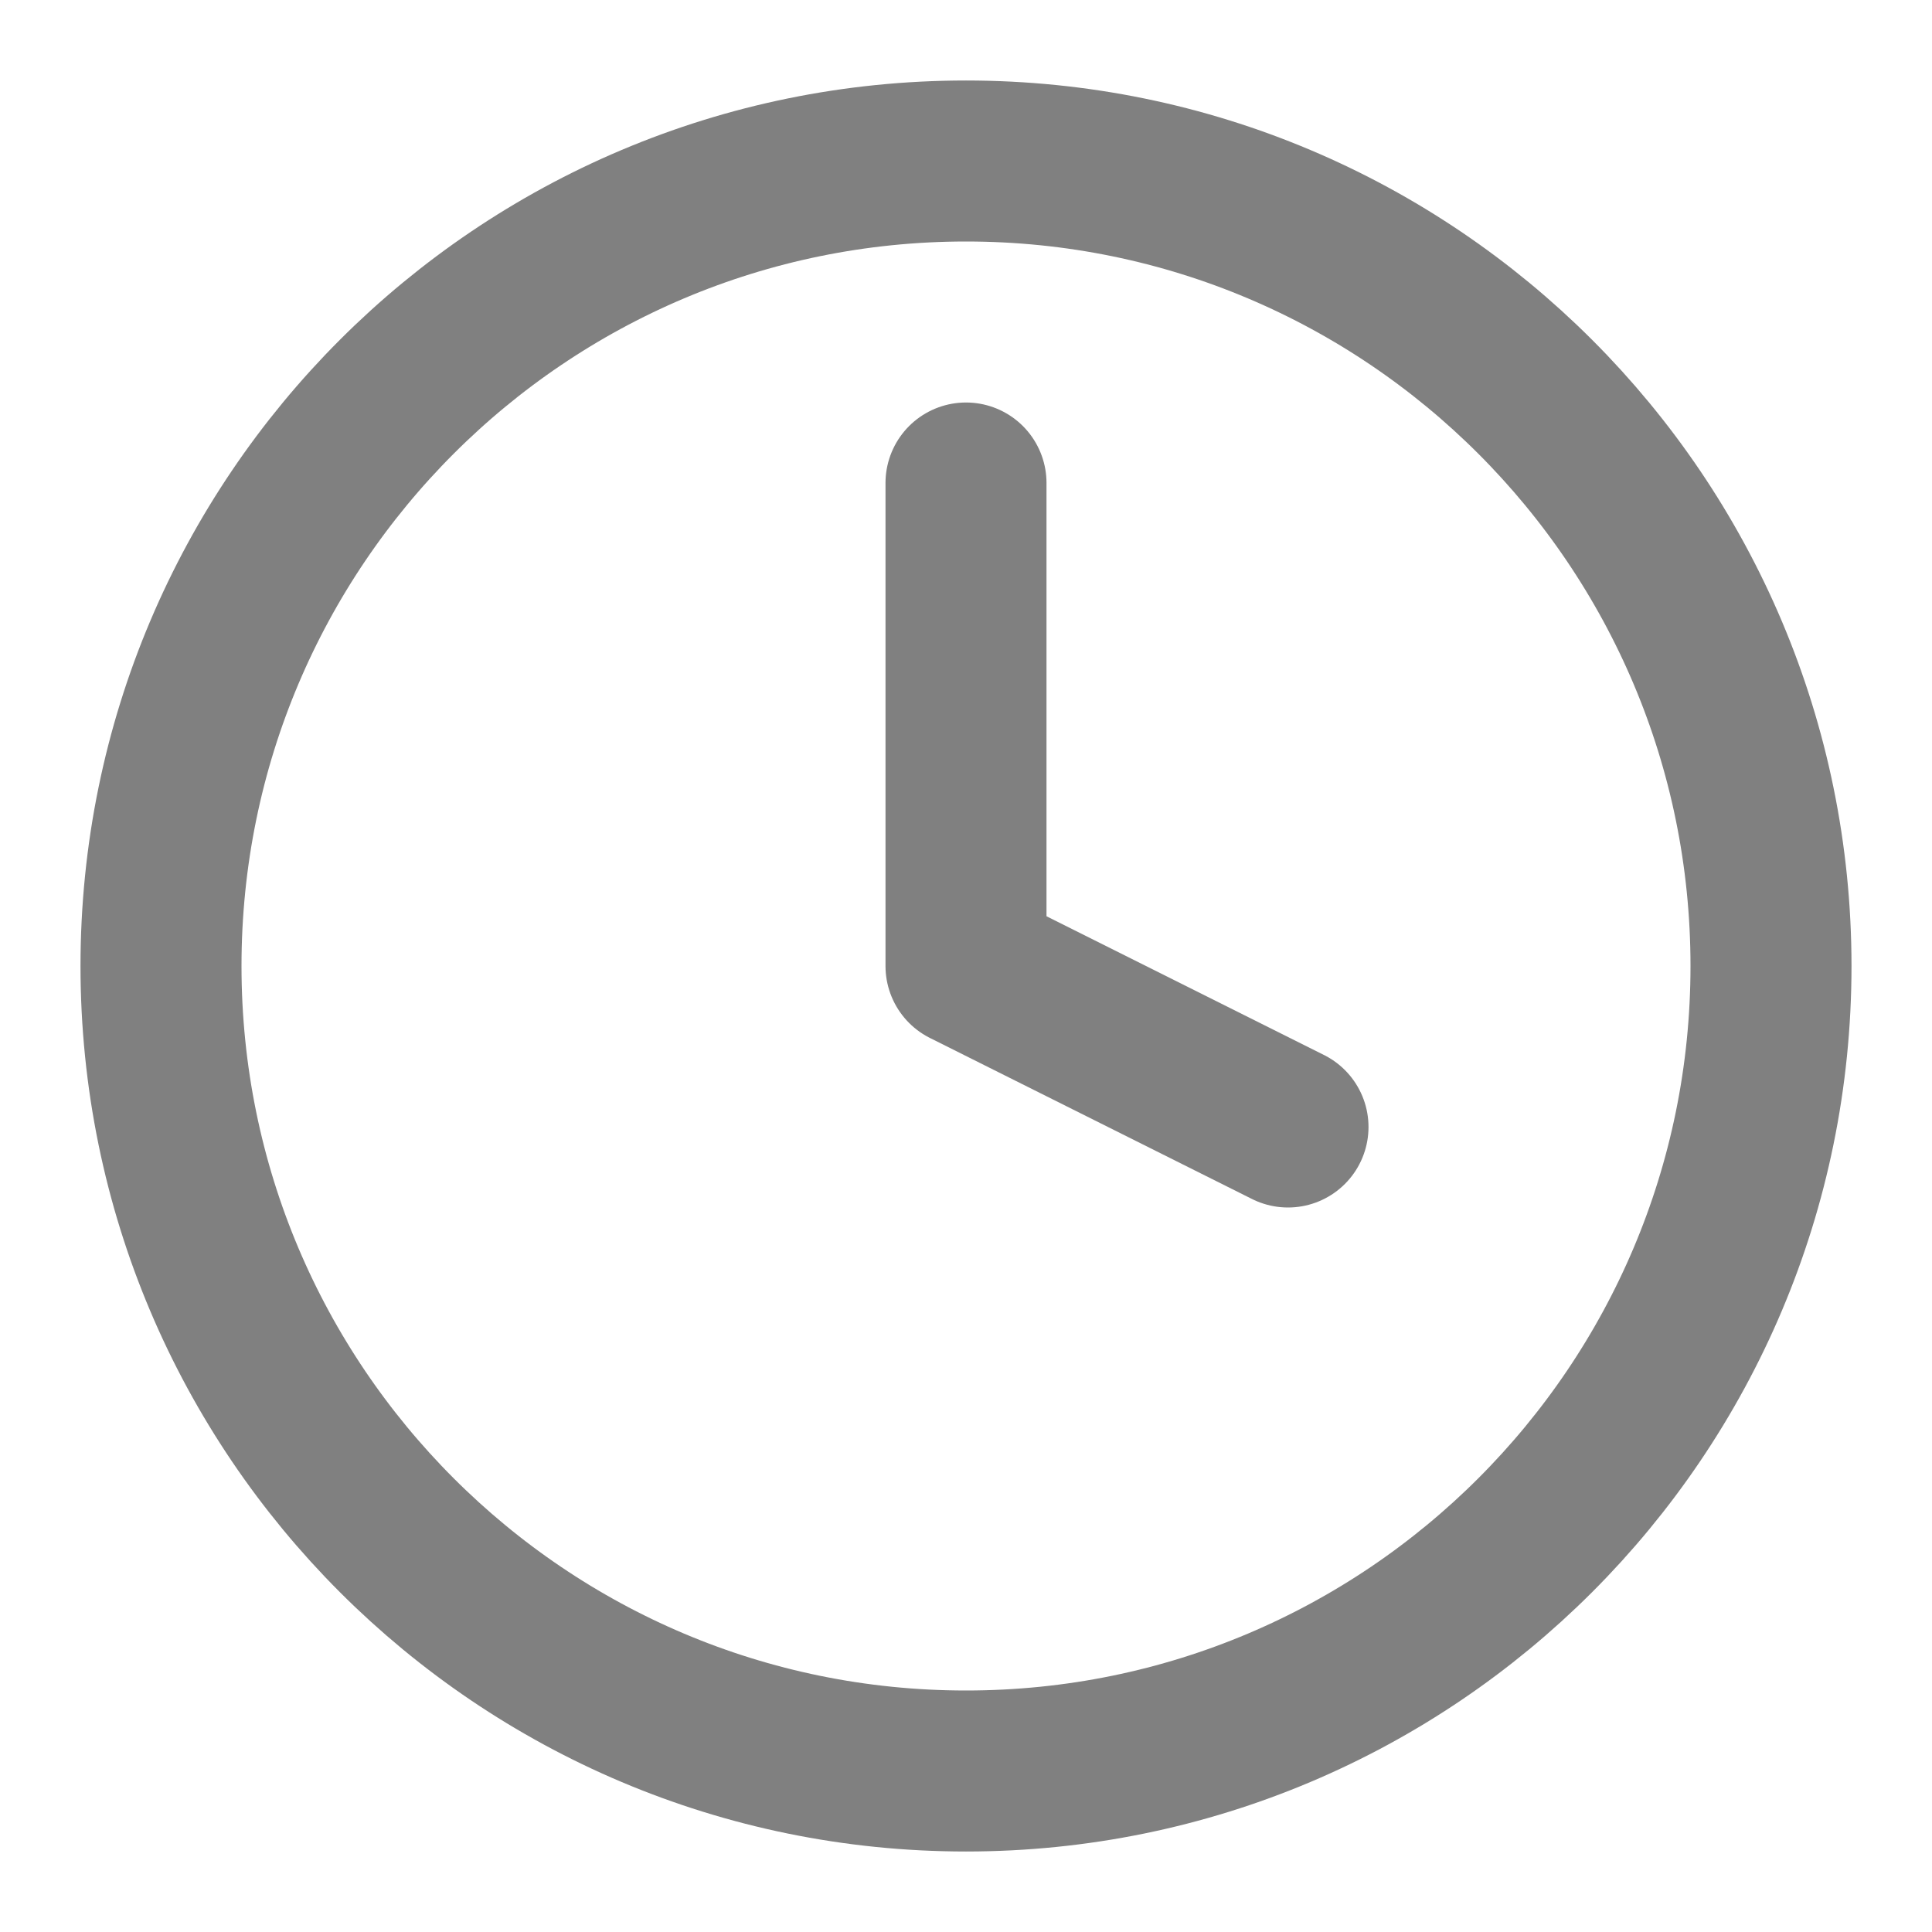
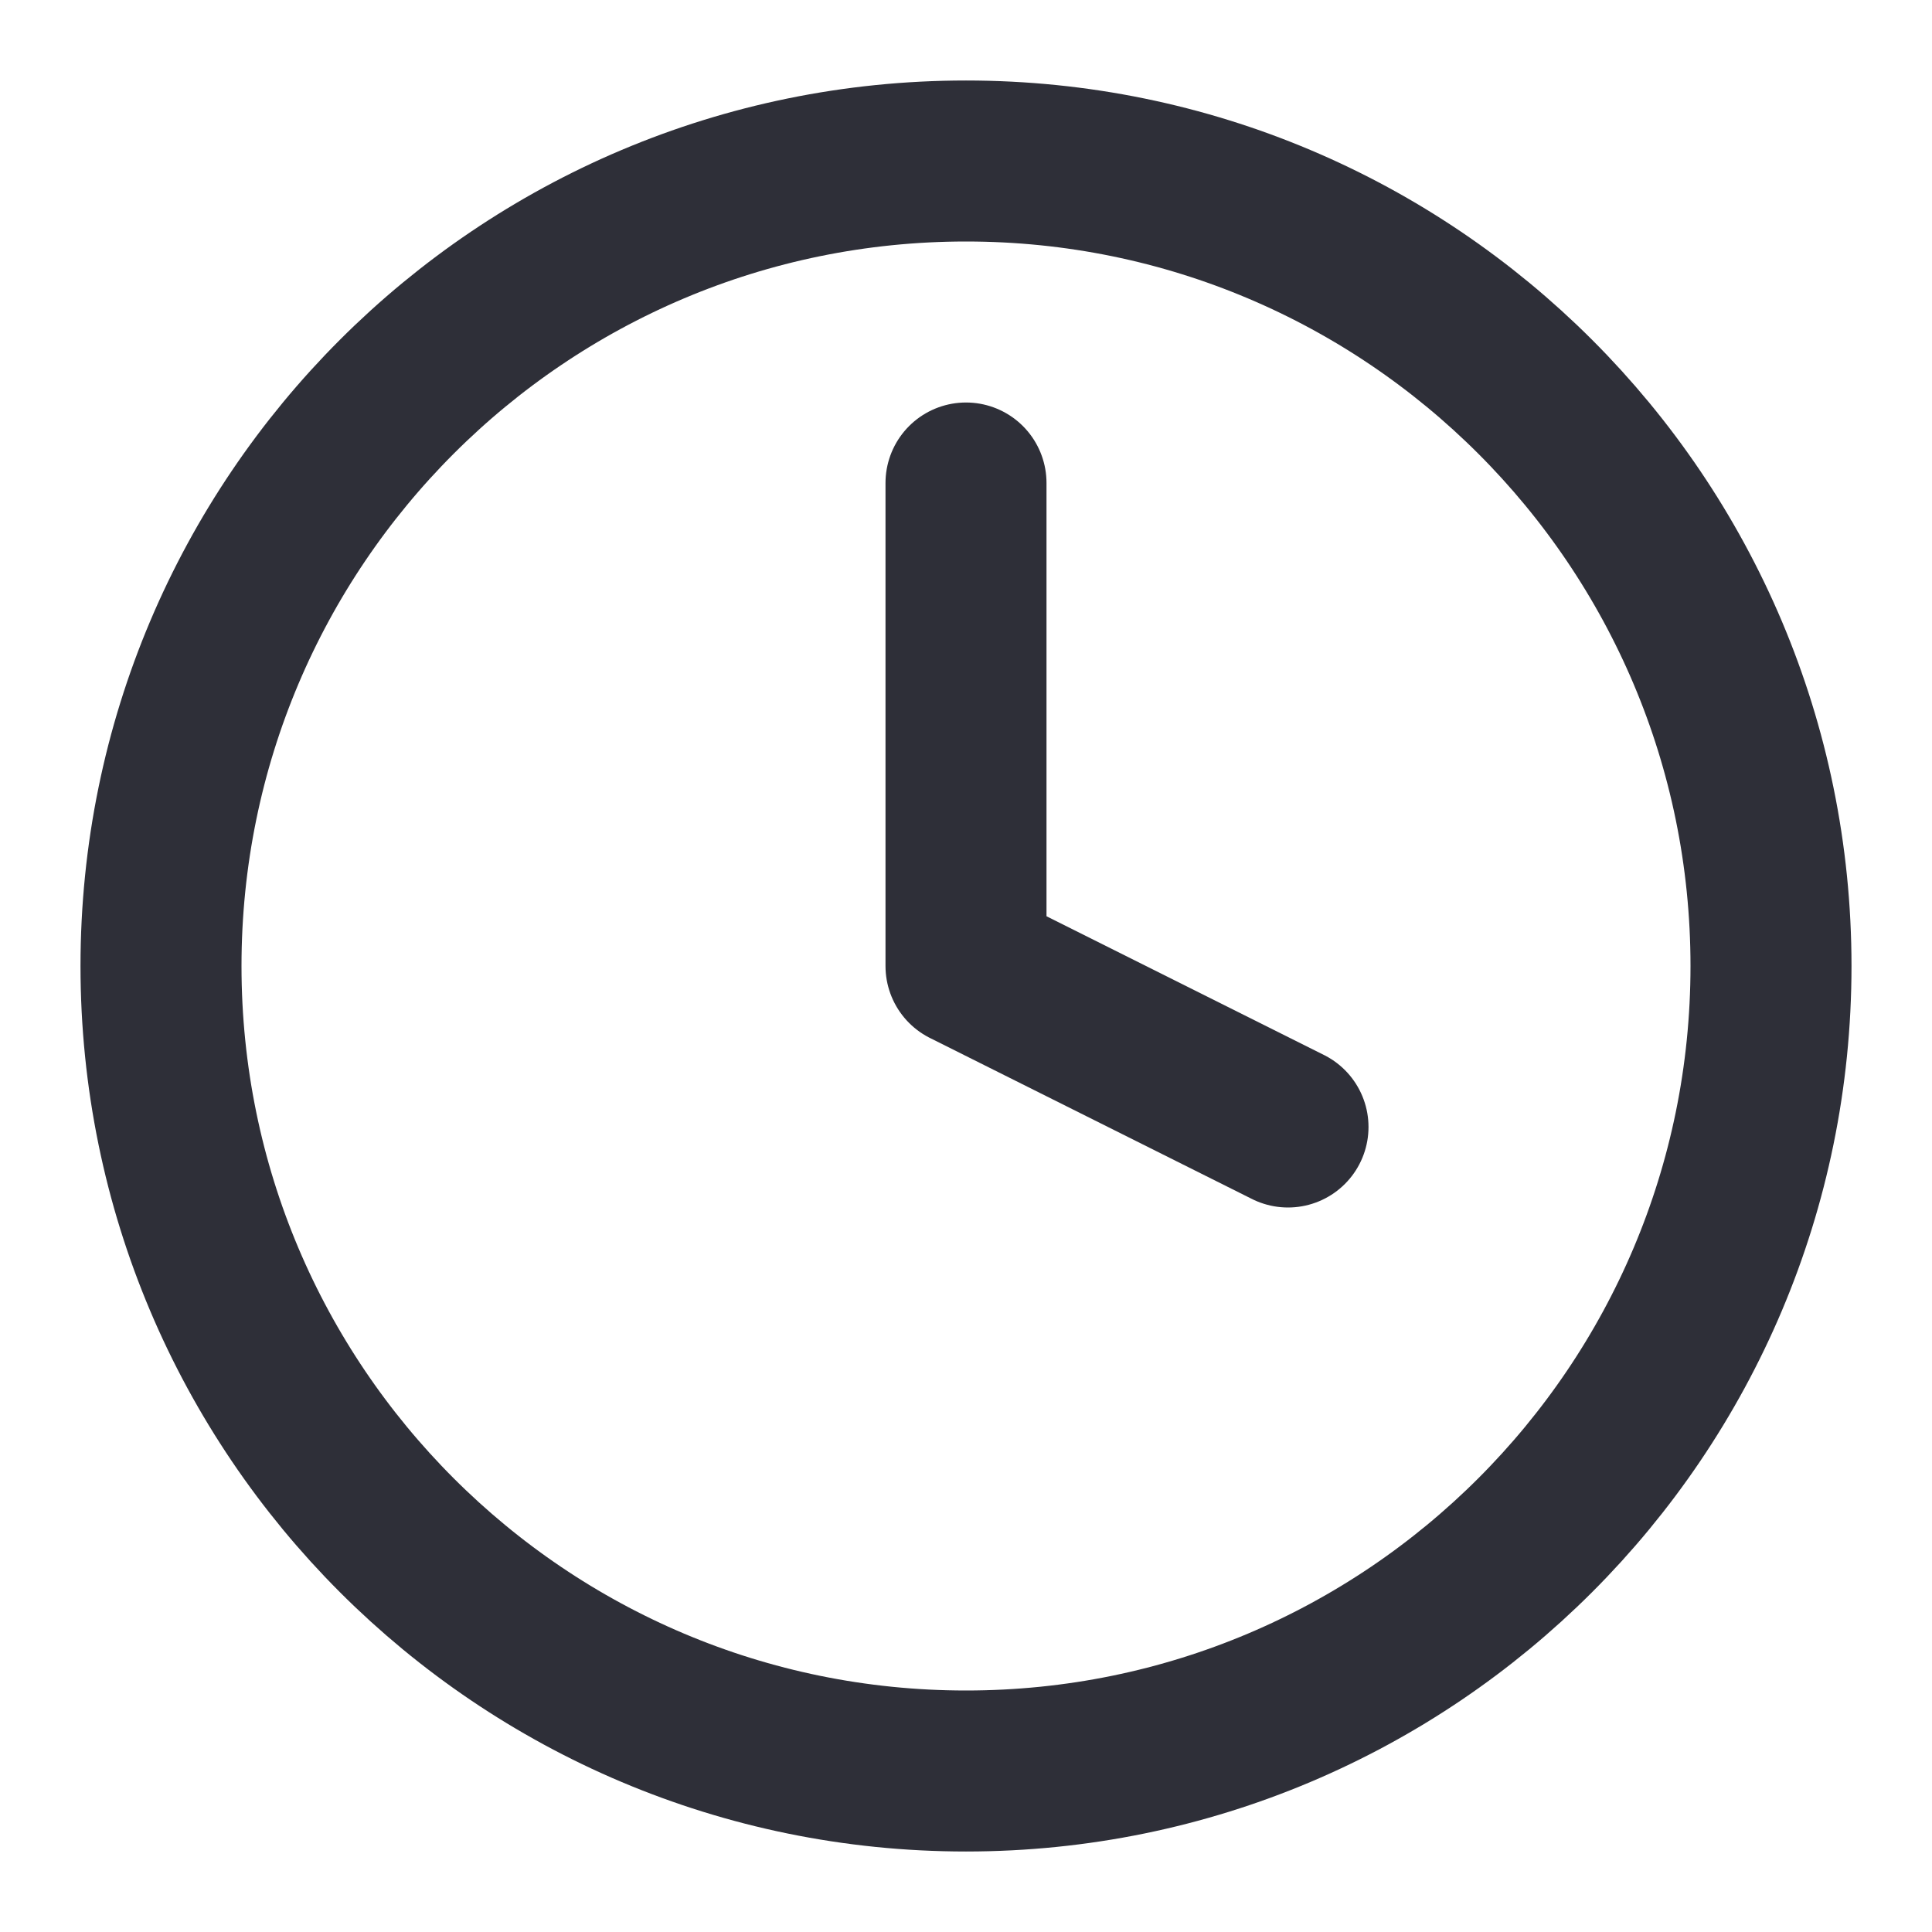
- <svg xmlns="http://www.w3.org/2000/svg" width="24" height="24" viewBox="0 0 24 24" fill="none" stroke="grey" stroke-width="2" stroke-linecap="round" stroke-linejoin="round" class="feather feather-clock">
+ <svg xmlns="http://www.w3.org/2000/svg" width="24" height="24" viewBox="0 0 24 24" fill="none" stroke="#2e2f38" stroke-width="2" stroke-linecap="round" stroke-linejoin="round" class="feather feather-clock">
  <circle cx="12" cy="12" r="10" />
  <polyline points="12 6 12 12 16 14" />
</svg>
